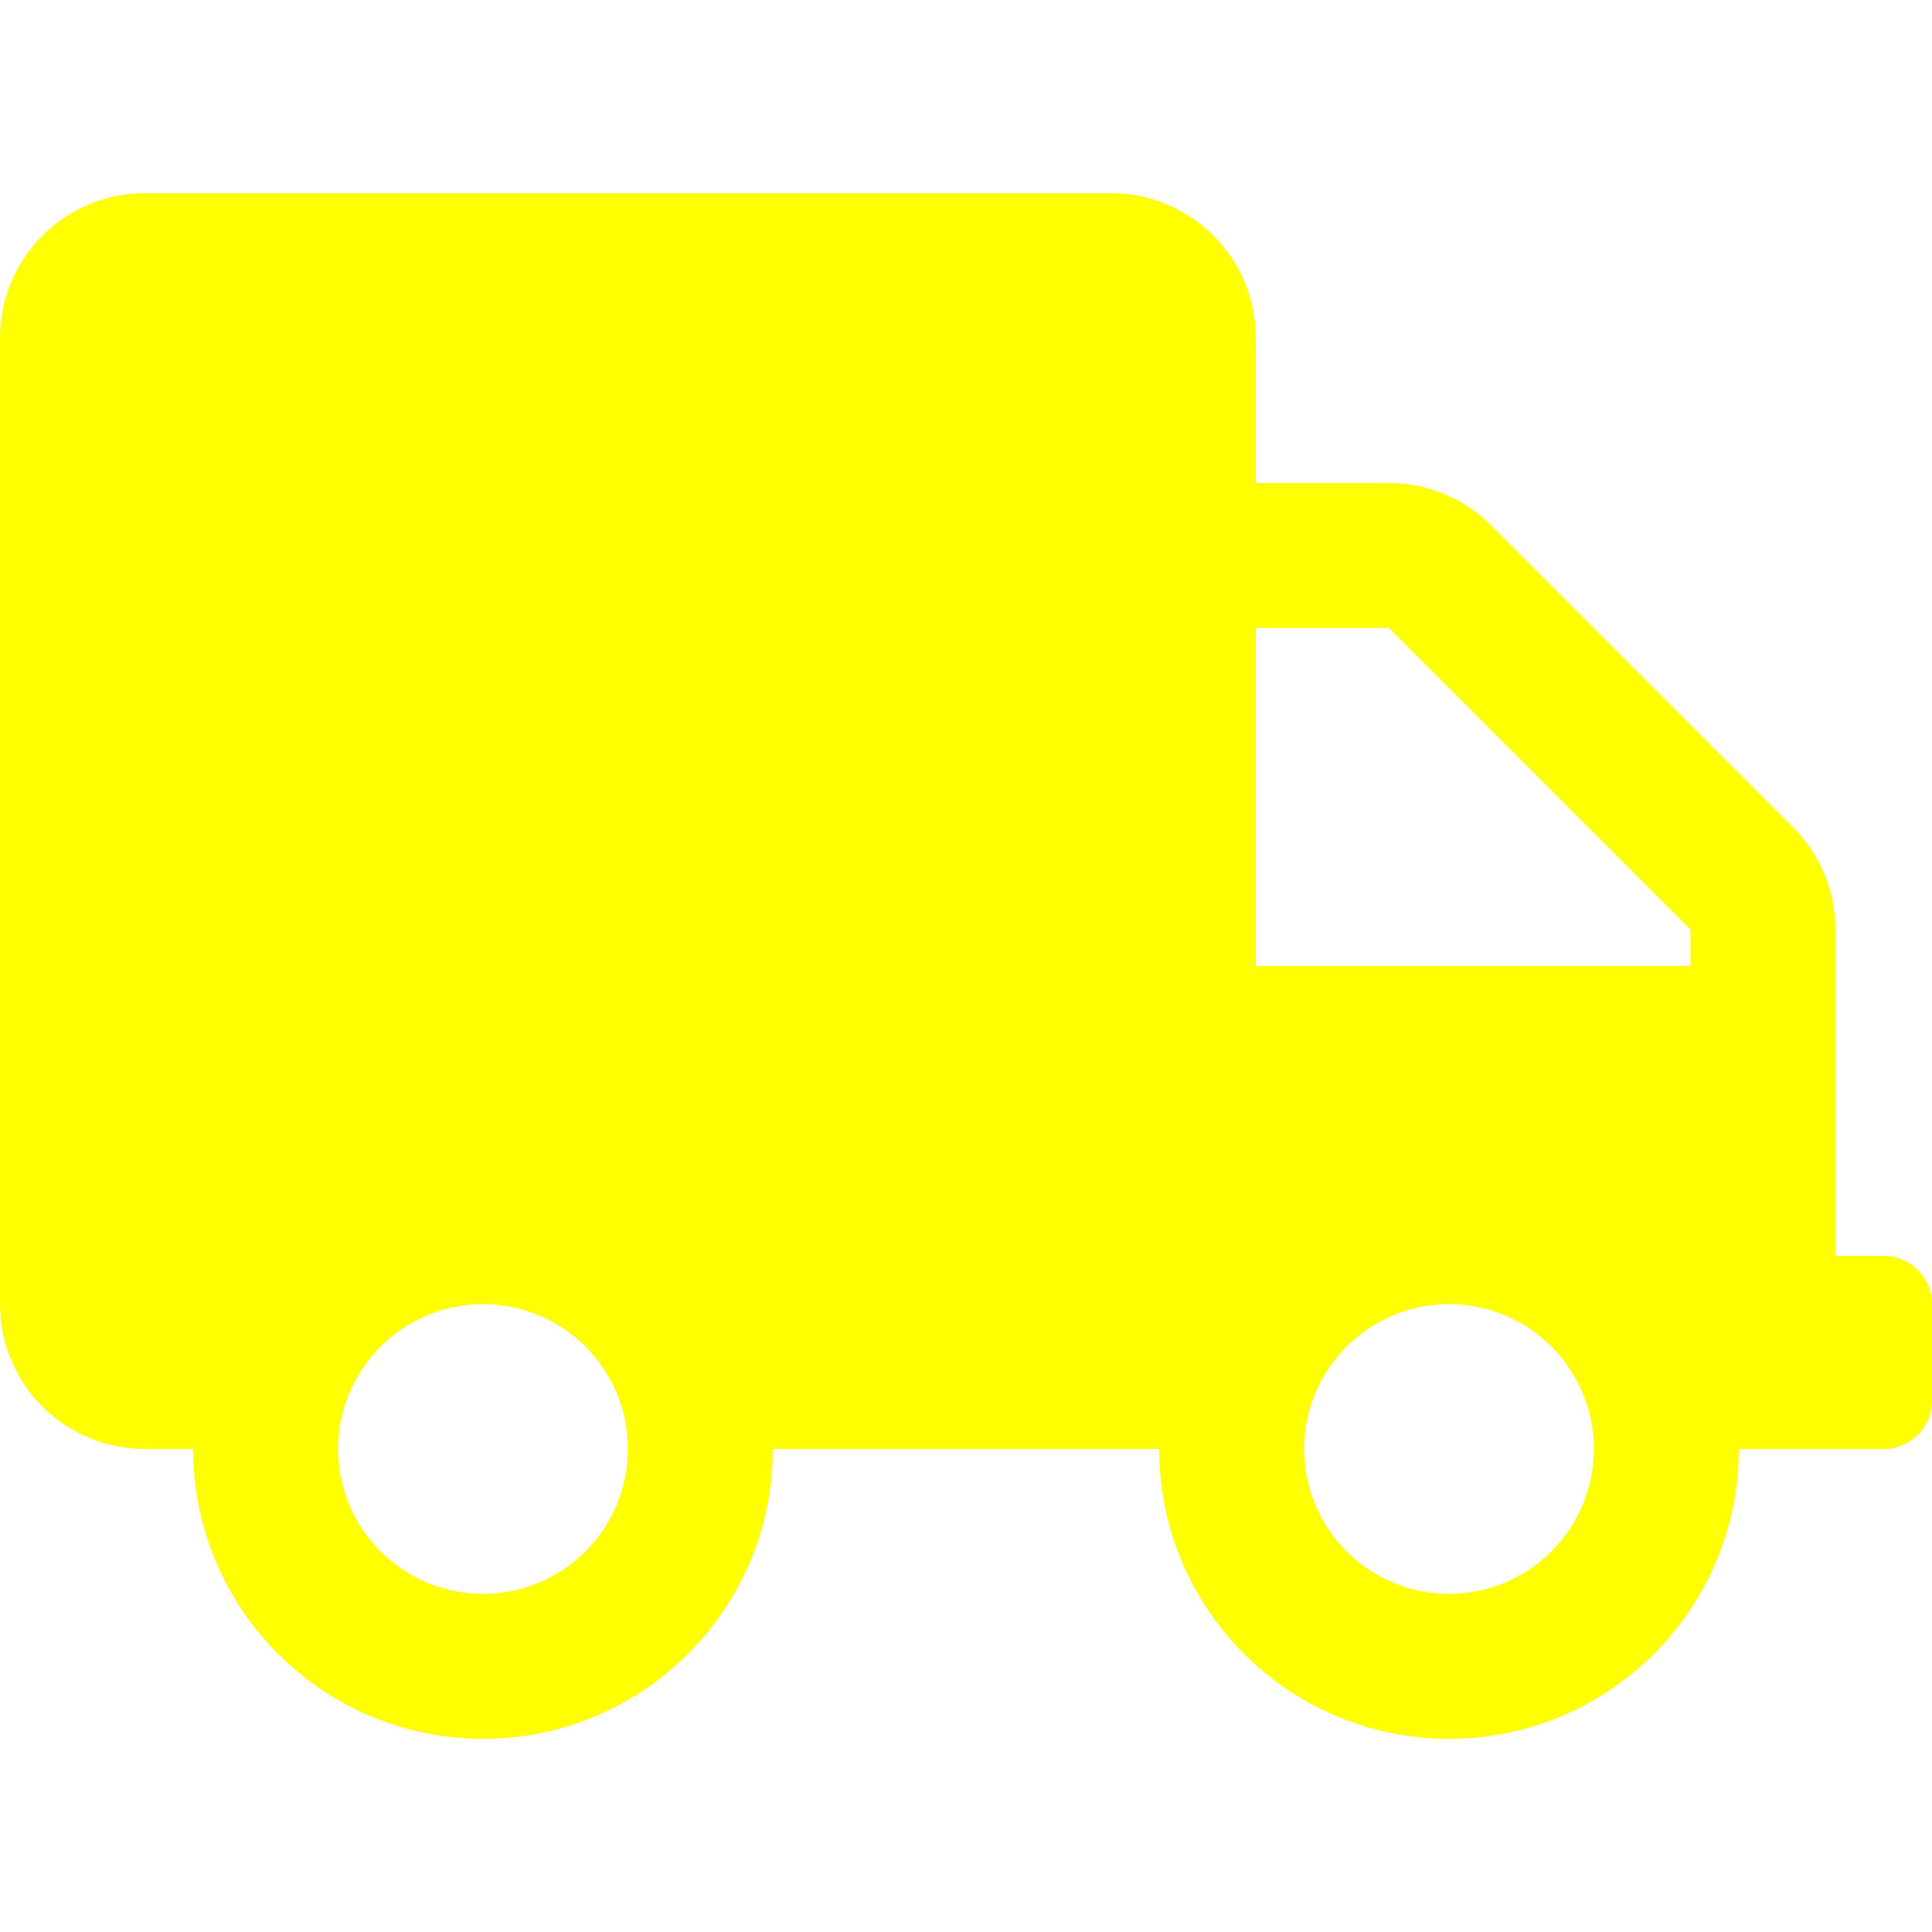
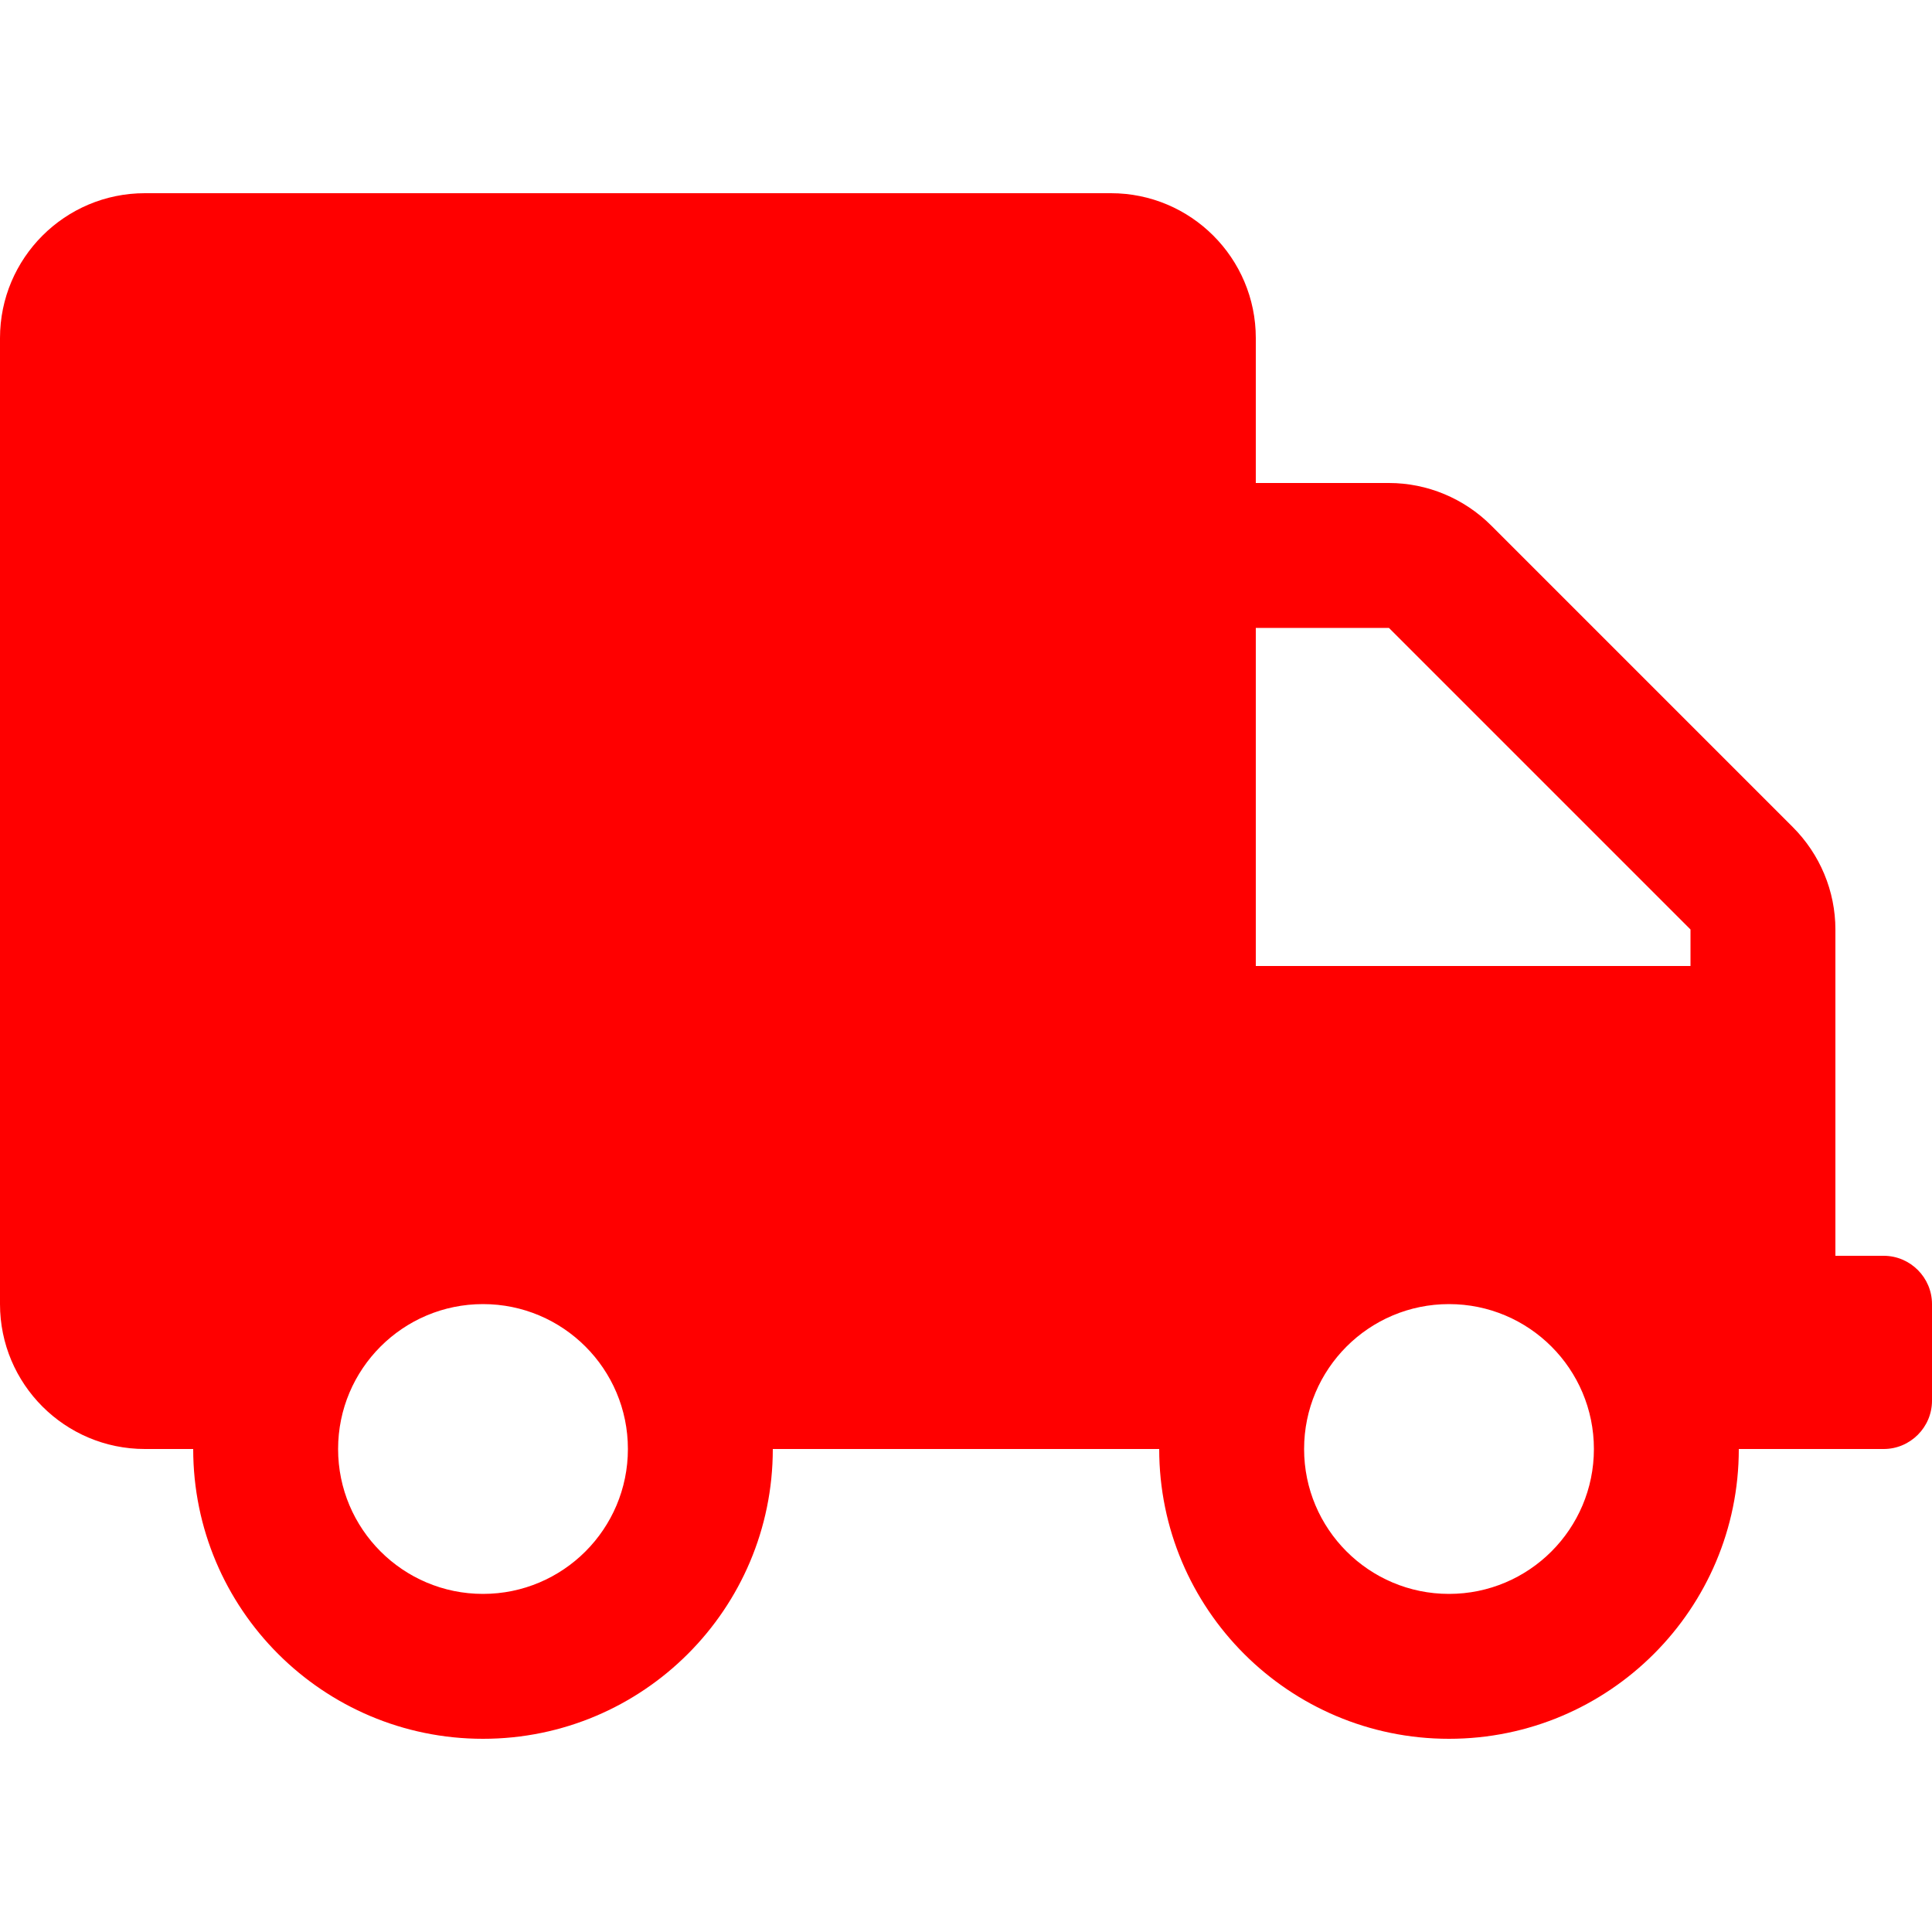
- <svg xmlns="http://www.w3.org/2000/svg" aria-hidden="true" color="yellow" width="32" height="32" focusable="false" data-prefix="fas" data-icon="truck" class="svg-inline--fa fa-truck fa-w-20" role="img" viewBox="0 0 640 512">
+ <svg xmlns="http://www.w3.org/2000/svg" aria-hidden="true" color="red" width="32" height="32" focusable="false" data-prefix="fas" data-icon="truck" class="svg-inline--fa fa-truck fa-w-20" role="img" viewBox="0 0 640 512">
  <path fill="currentColor" d="M624 352h-16V243.9c0-12.7-5.1-24.9-14.1-33.9L494 110.1c-9-9-21.2-14.1-33.9-14.1H416V48c0-26.5-21.5-48-48-48H48C21.5 0 0 21.5 0 48v320c0 26.5 21.5 48 48 48h16c0 53 43 96 96 96s96-43 96-96h128c0 53 43 96 96 96s96-43 96-96h48c8.8 0 16-7.2 16-16v-32c0-8.8-7.2-16-16-16zM160 464c-26.5 0-48-21.5-48-48s21.5-48 48-48 48 21.5 48 48-21.5 48-48 48zm320 0c-26.5 0-48-21.5-48-48s21.5-48 48-48 48 21.5 48 48-21.5 48-48 48zm80-208H416V144h44.1l99.9 99.9V256z" />
</svg>
